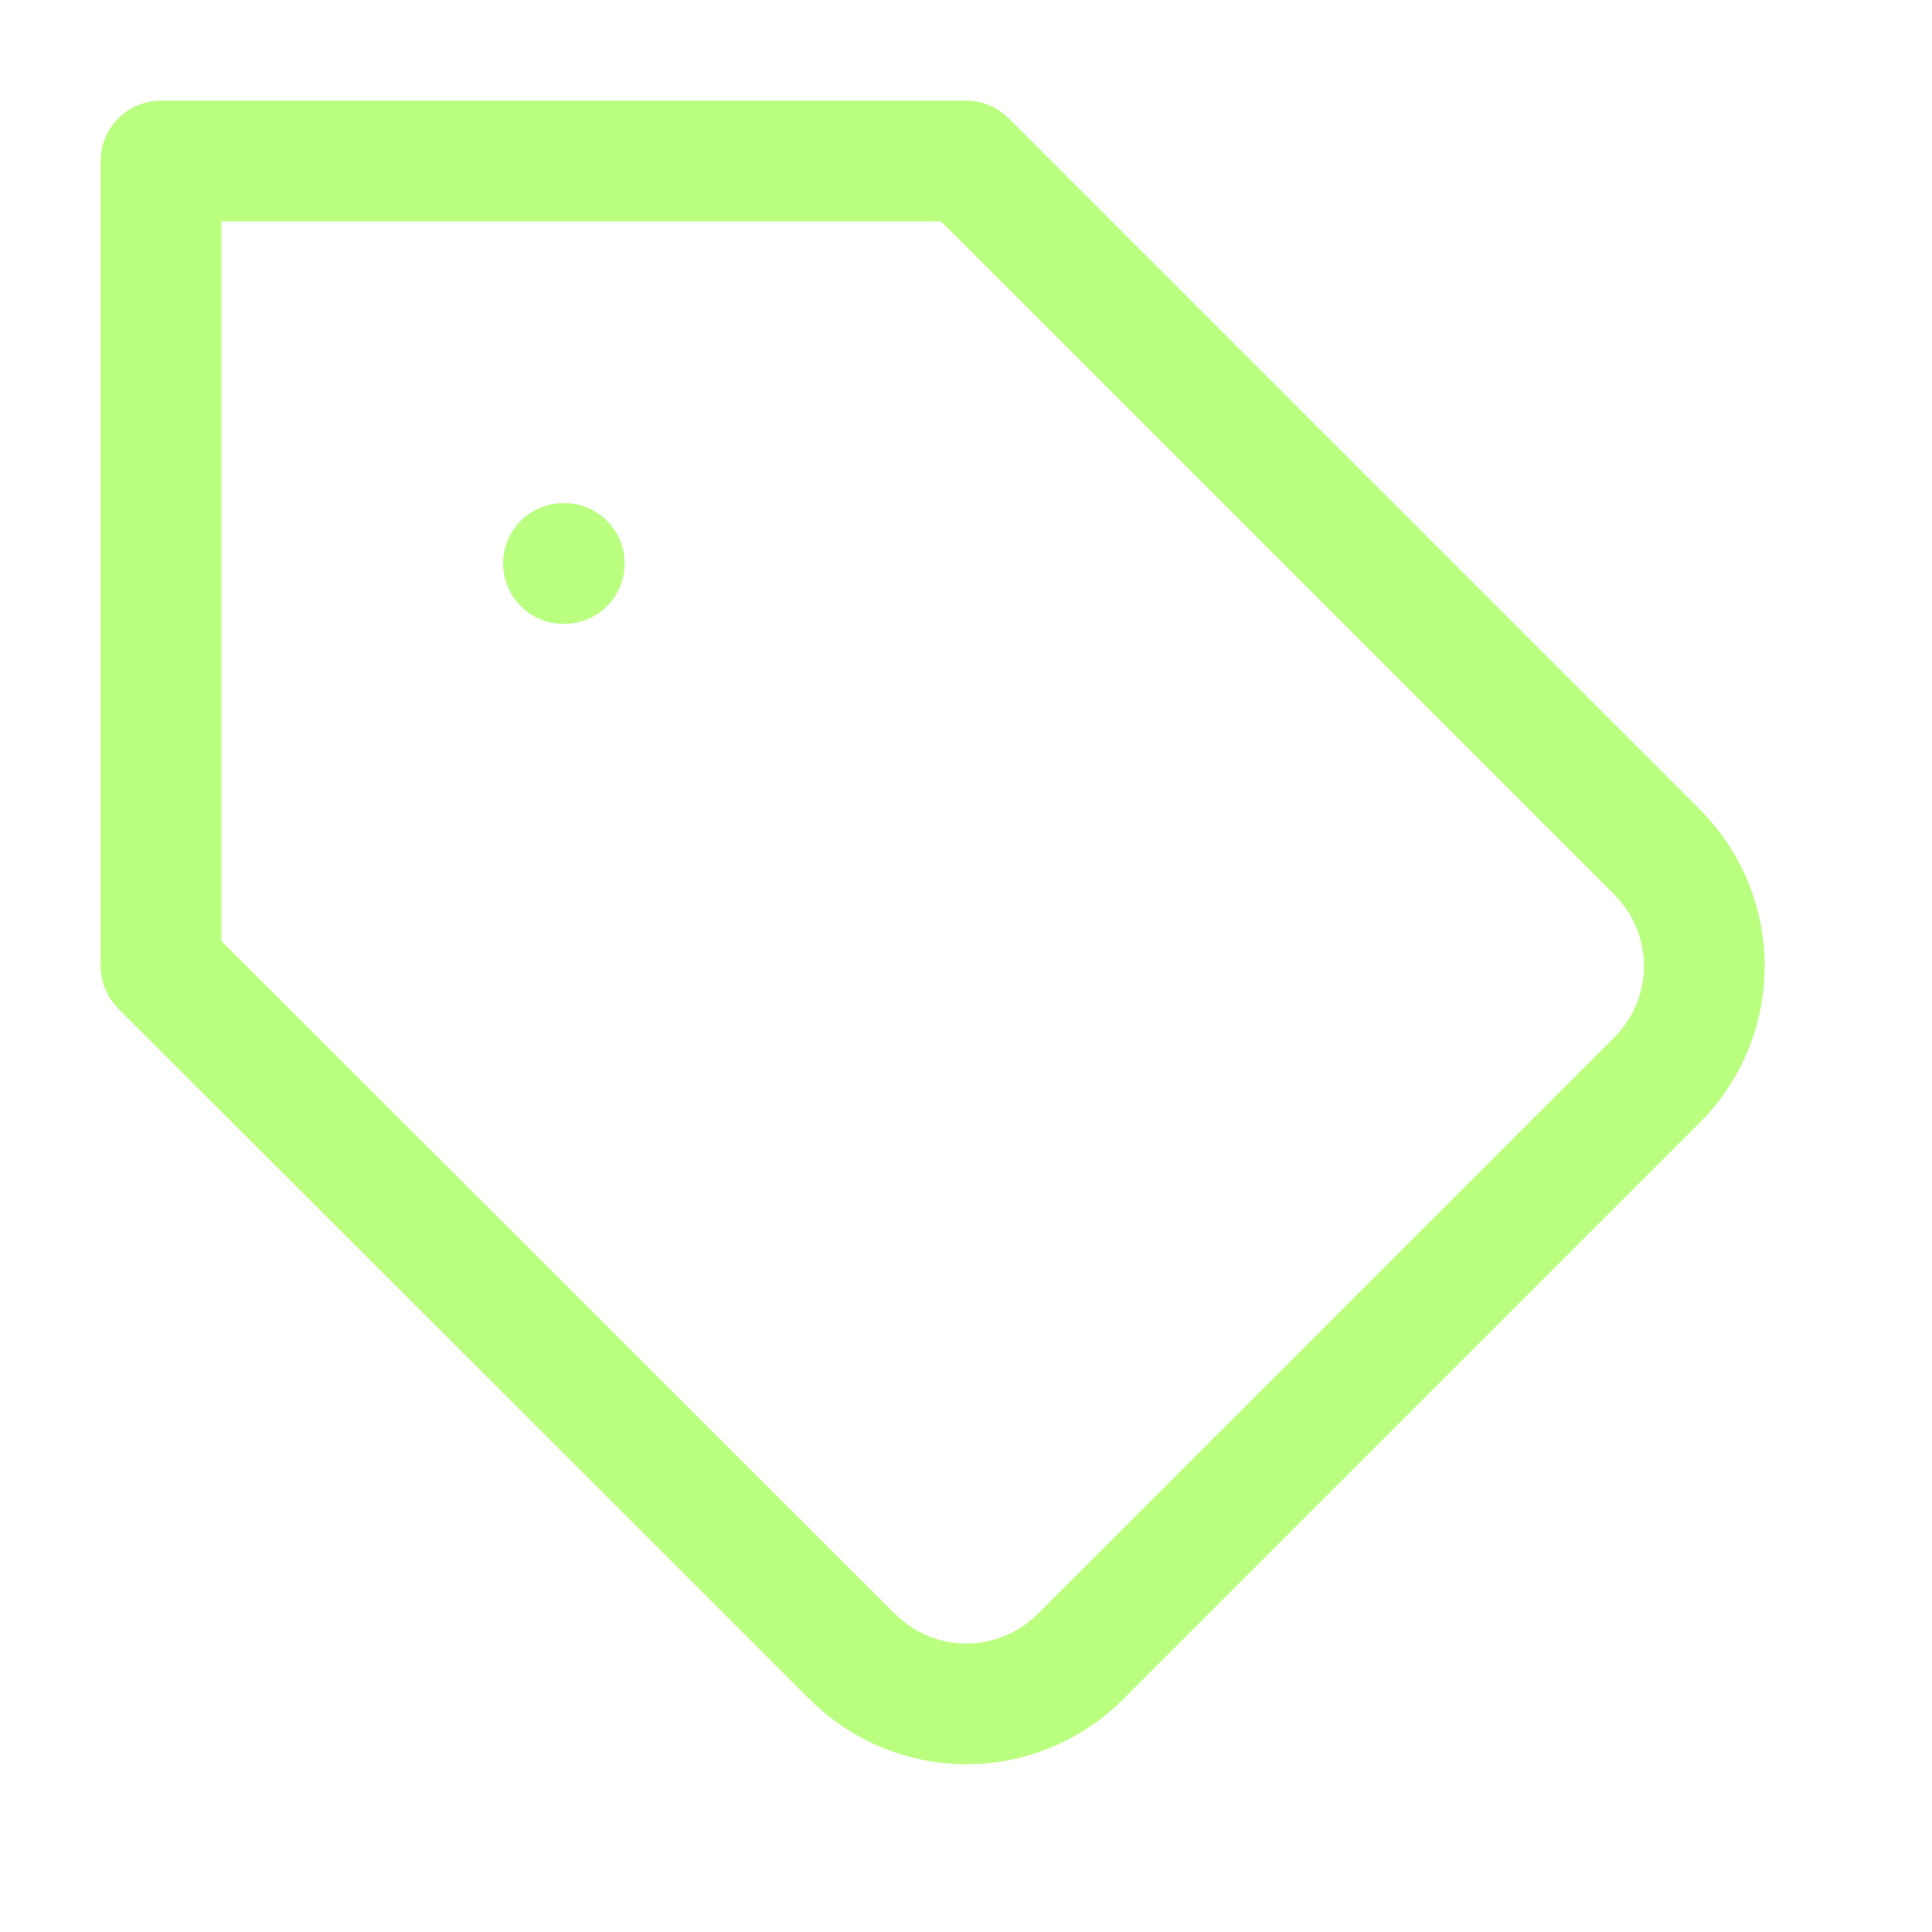
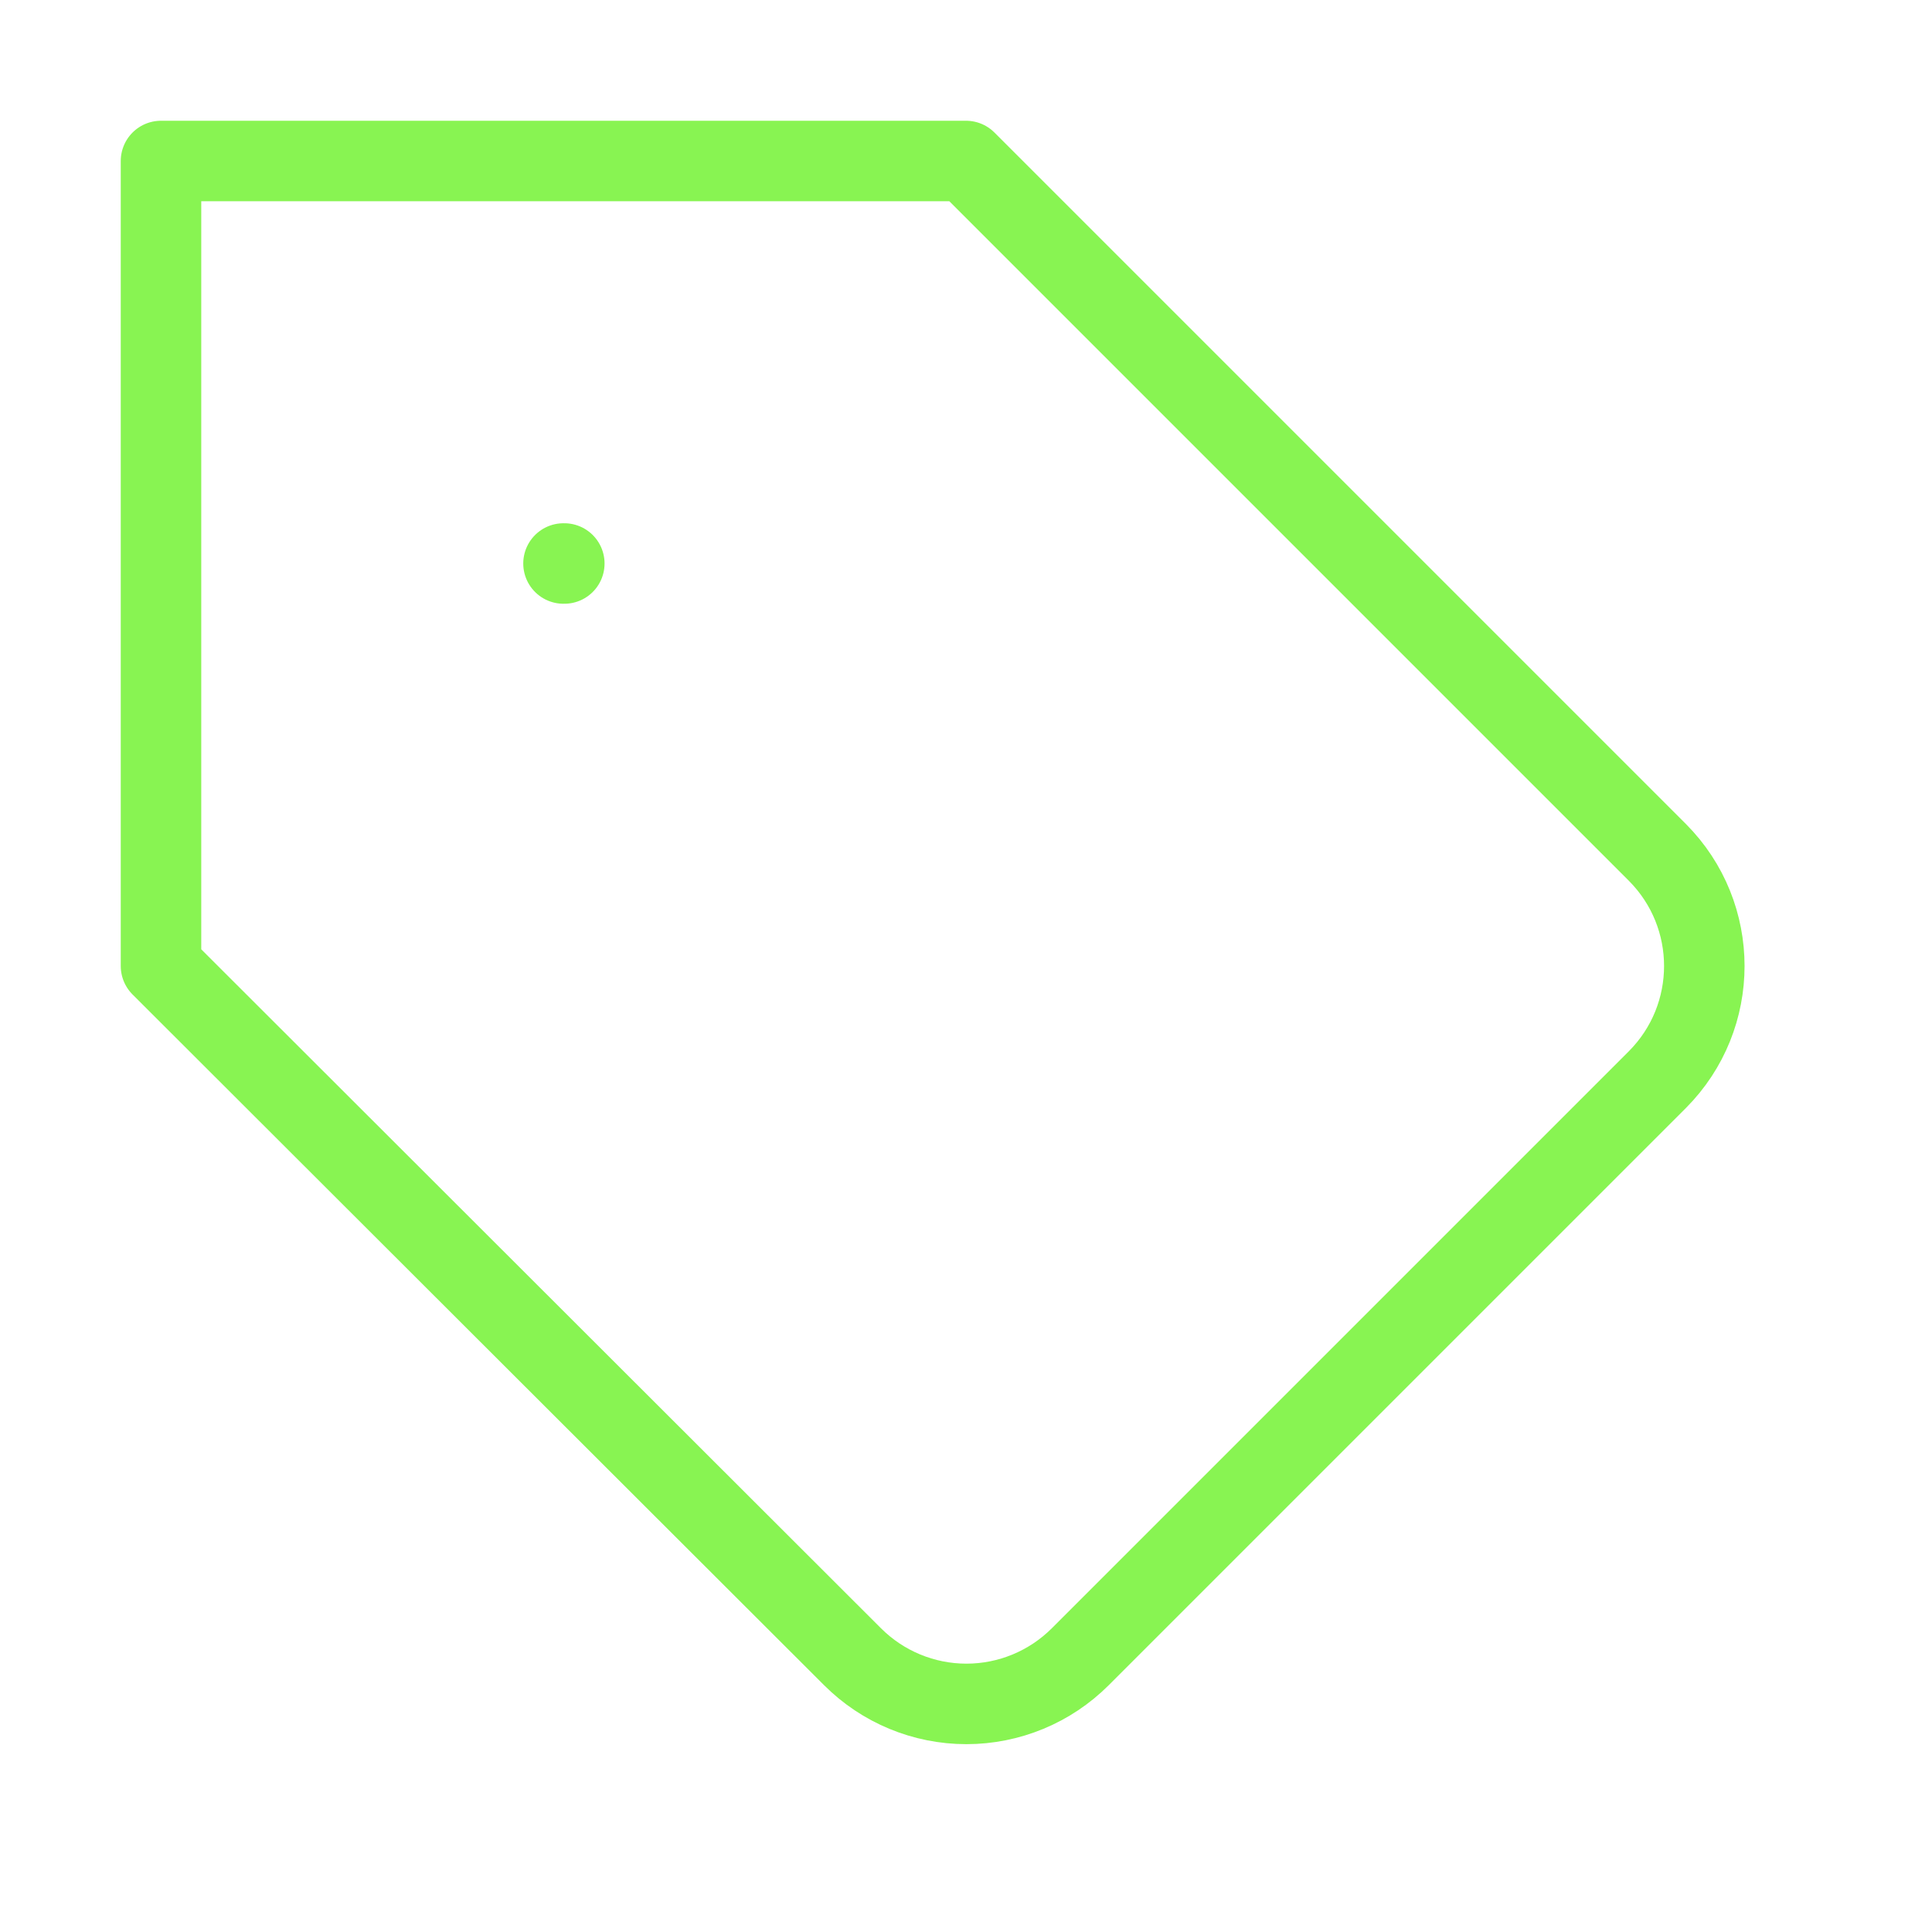
- <svg xmlns="http://www.w3.org/2000/svg" viewBox="0 0 24 24" fill="none" stroke="#bbff80" stroke-width="1.5" stroke-linecap="round" stroke-linejoin="round" class="feather feather-tag">
+ <svg xmlns="http://www.w3.org/2000/svg" viewBox="0 0 24 24" fill="none" stroke="#88f452" stroke-width="1" stroke-linecap="round" stroke-linejoin="round" class="feather feather-tag">
  <path d="M20.59 13.41l-7.17 7.17a2 2 0 0 1-2.83 0L2 12V2h10l8.59 8.59a2 2 0 0 1 0 2.82z" />
  <line x1="7" y1="7" x2="7.01" y2="7" />
</svg>
